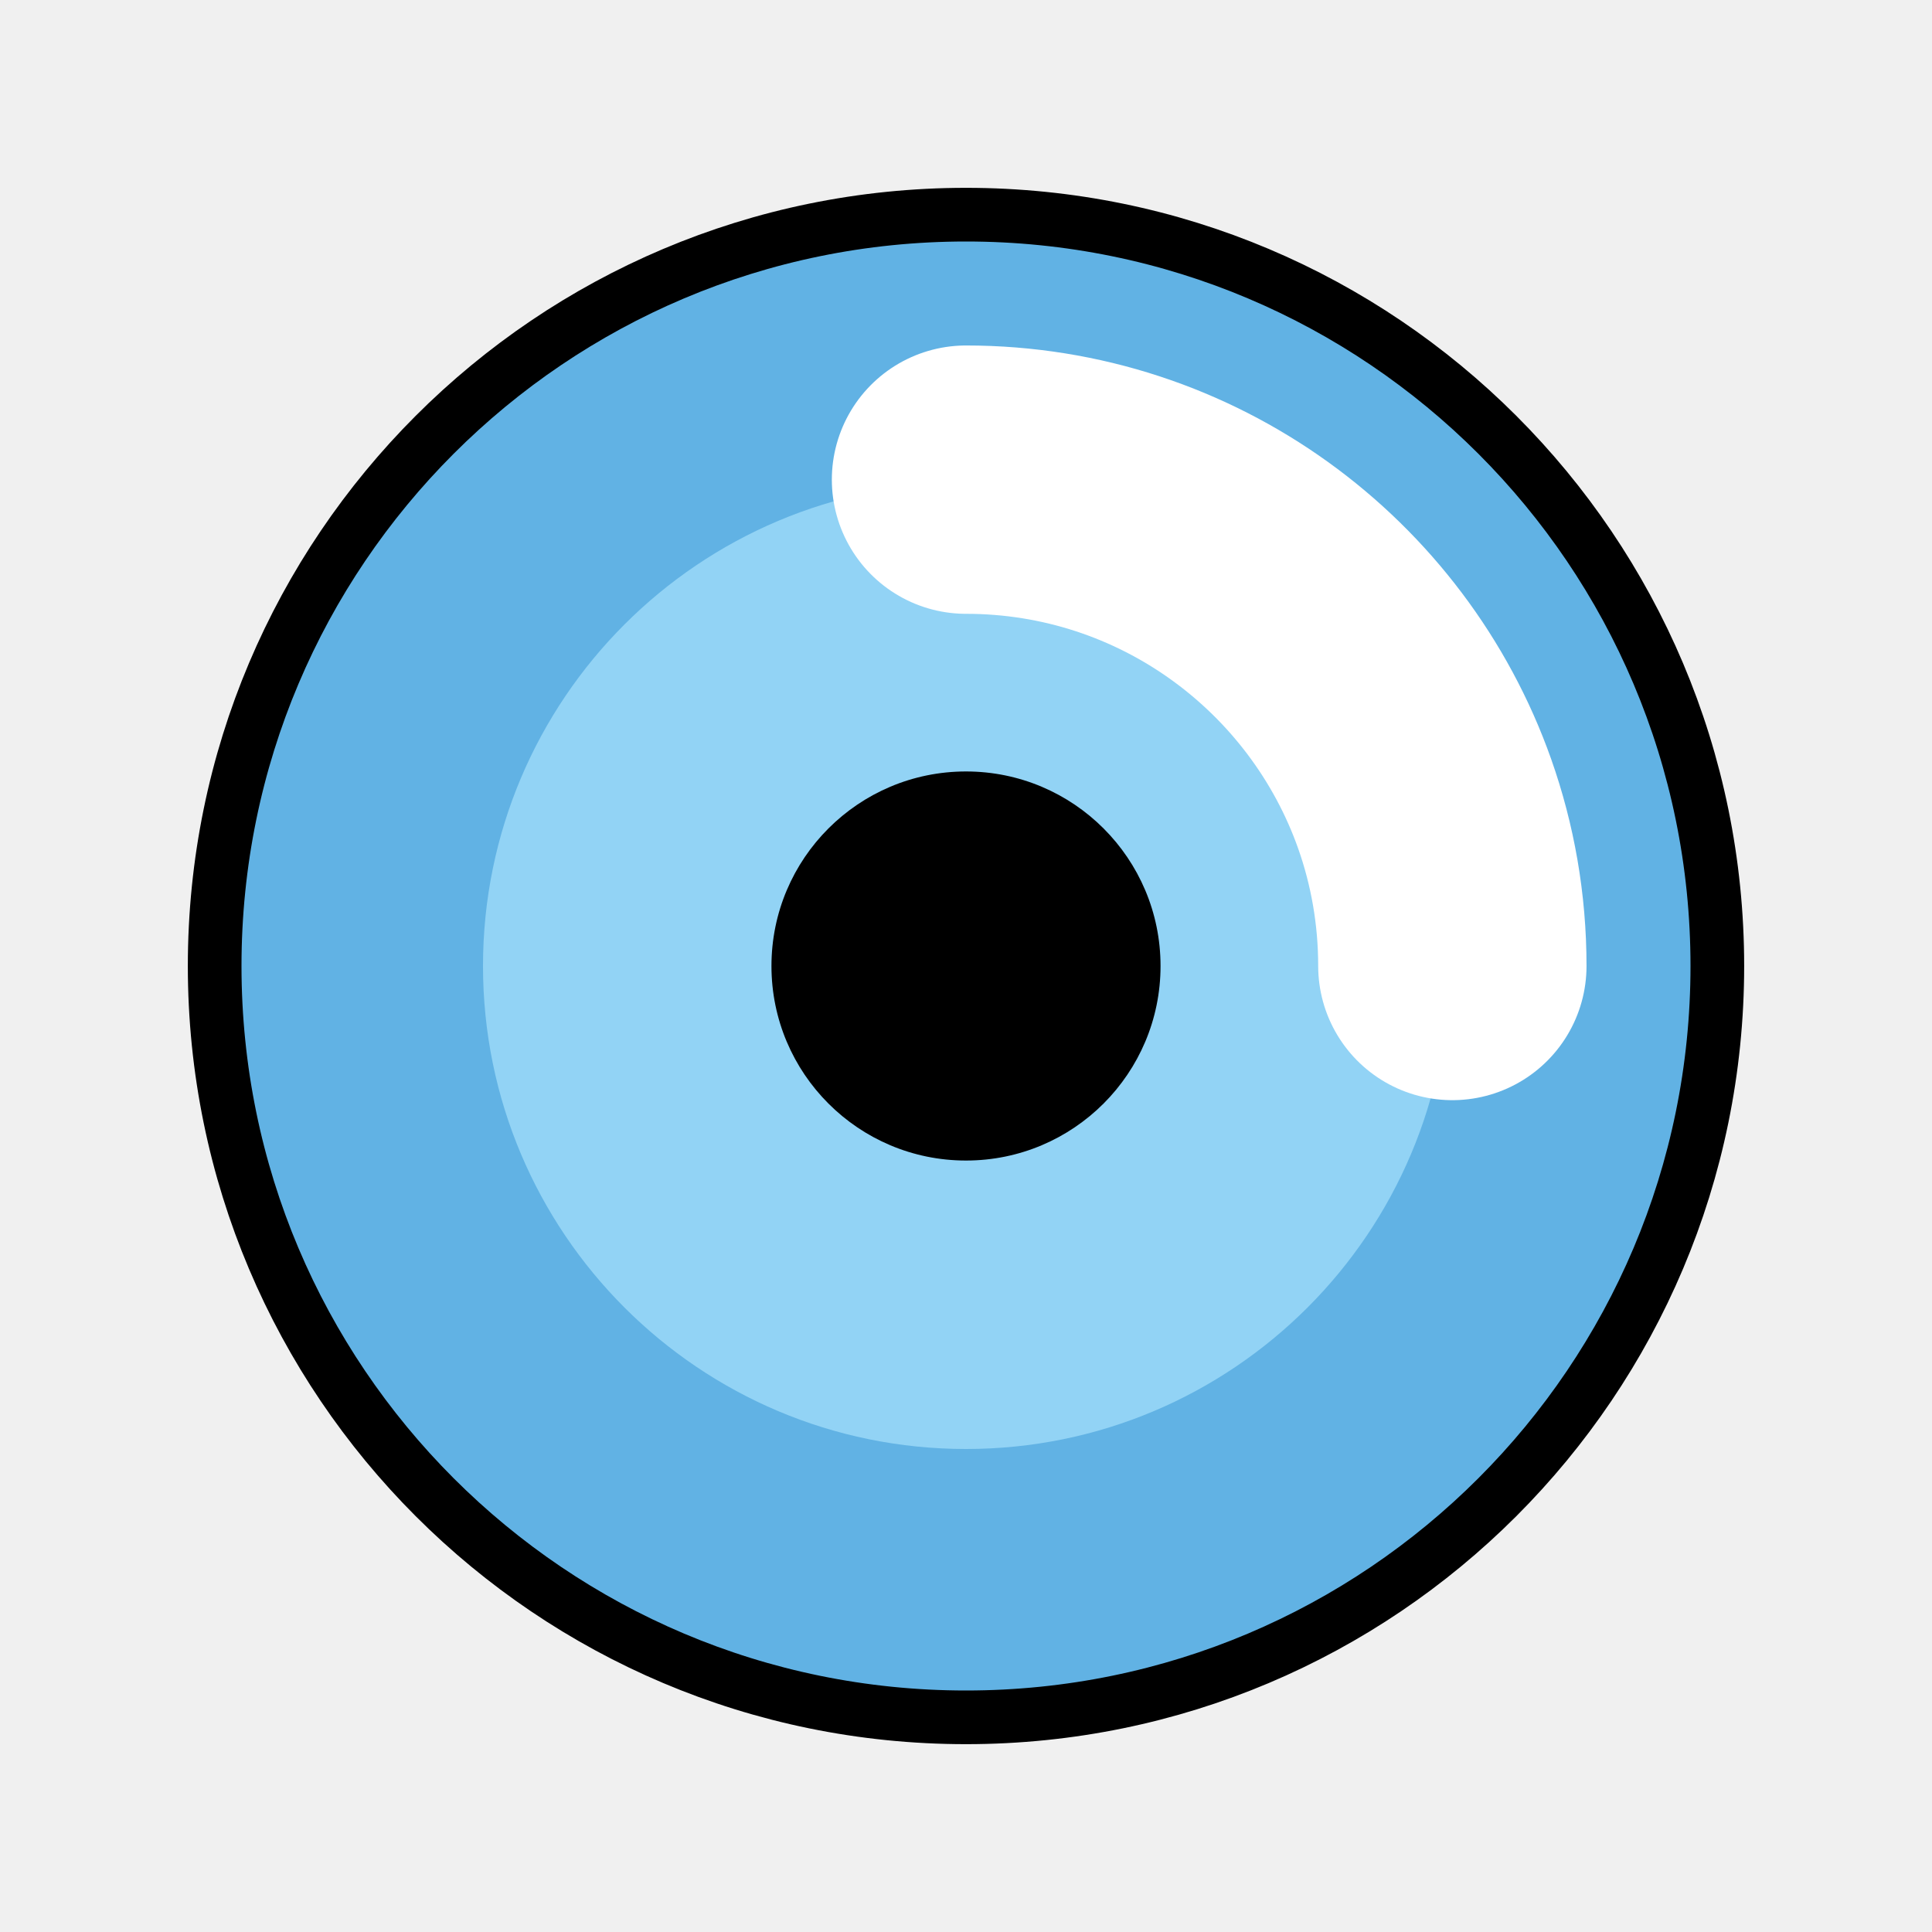
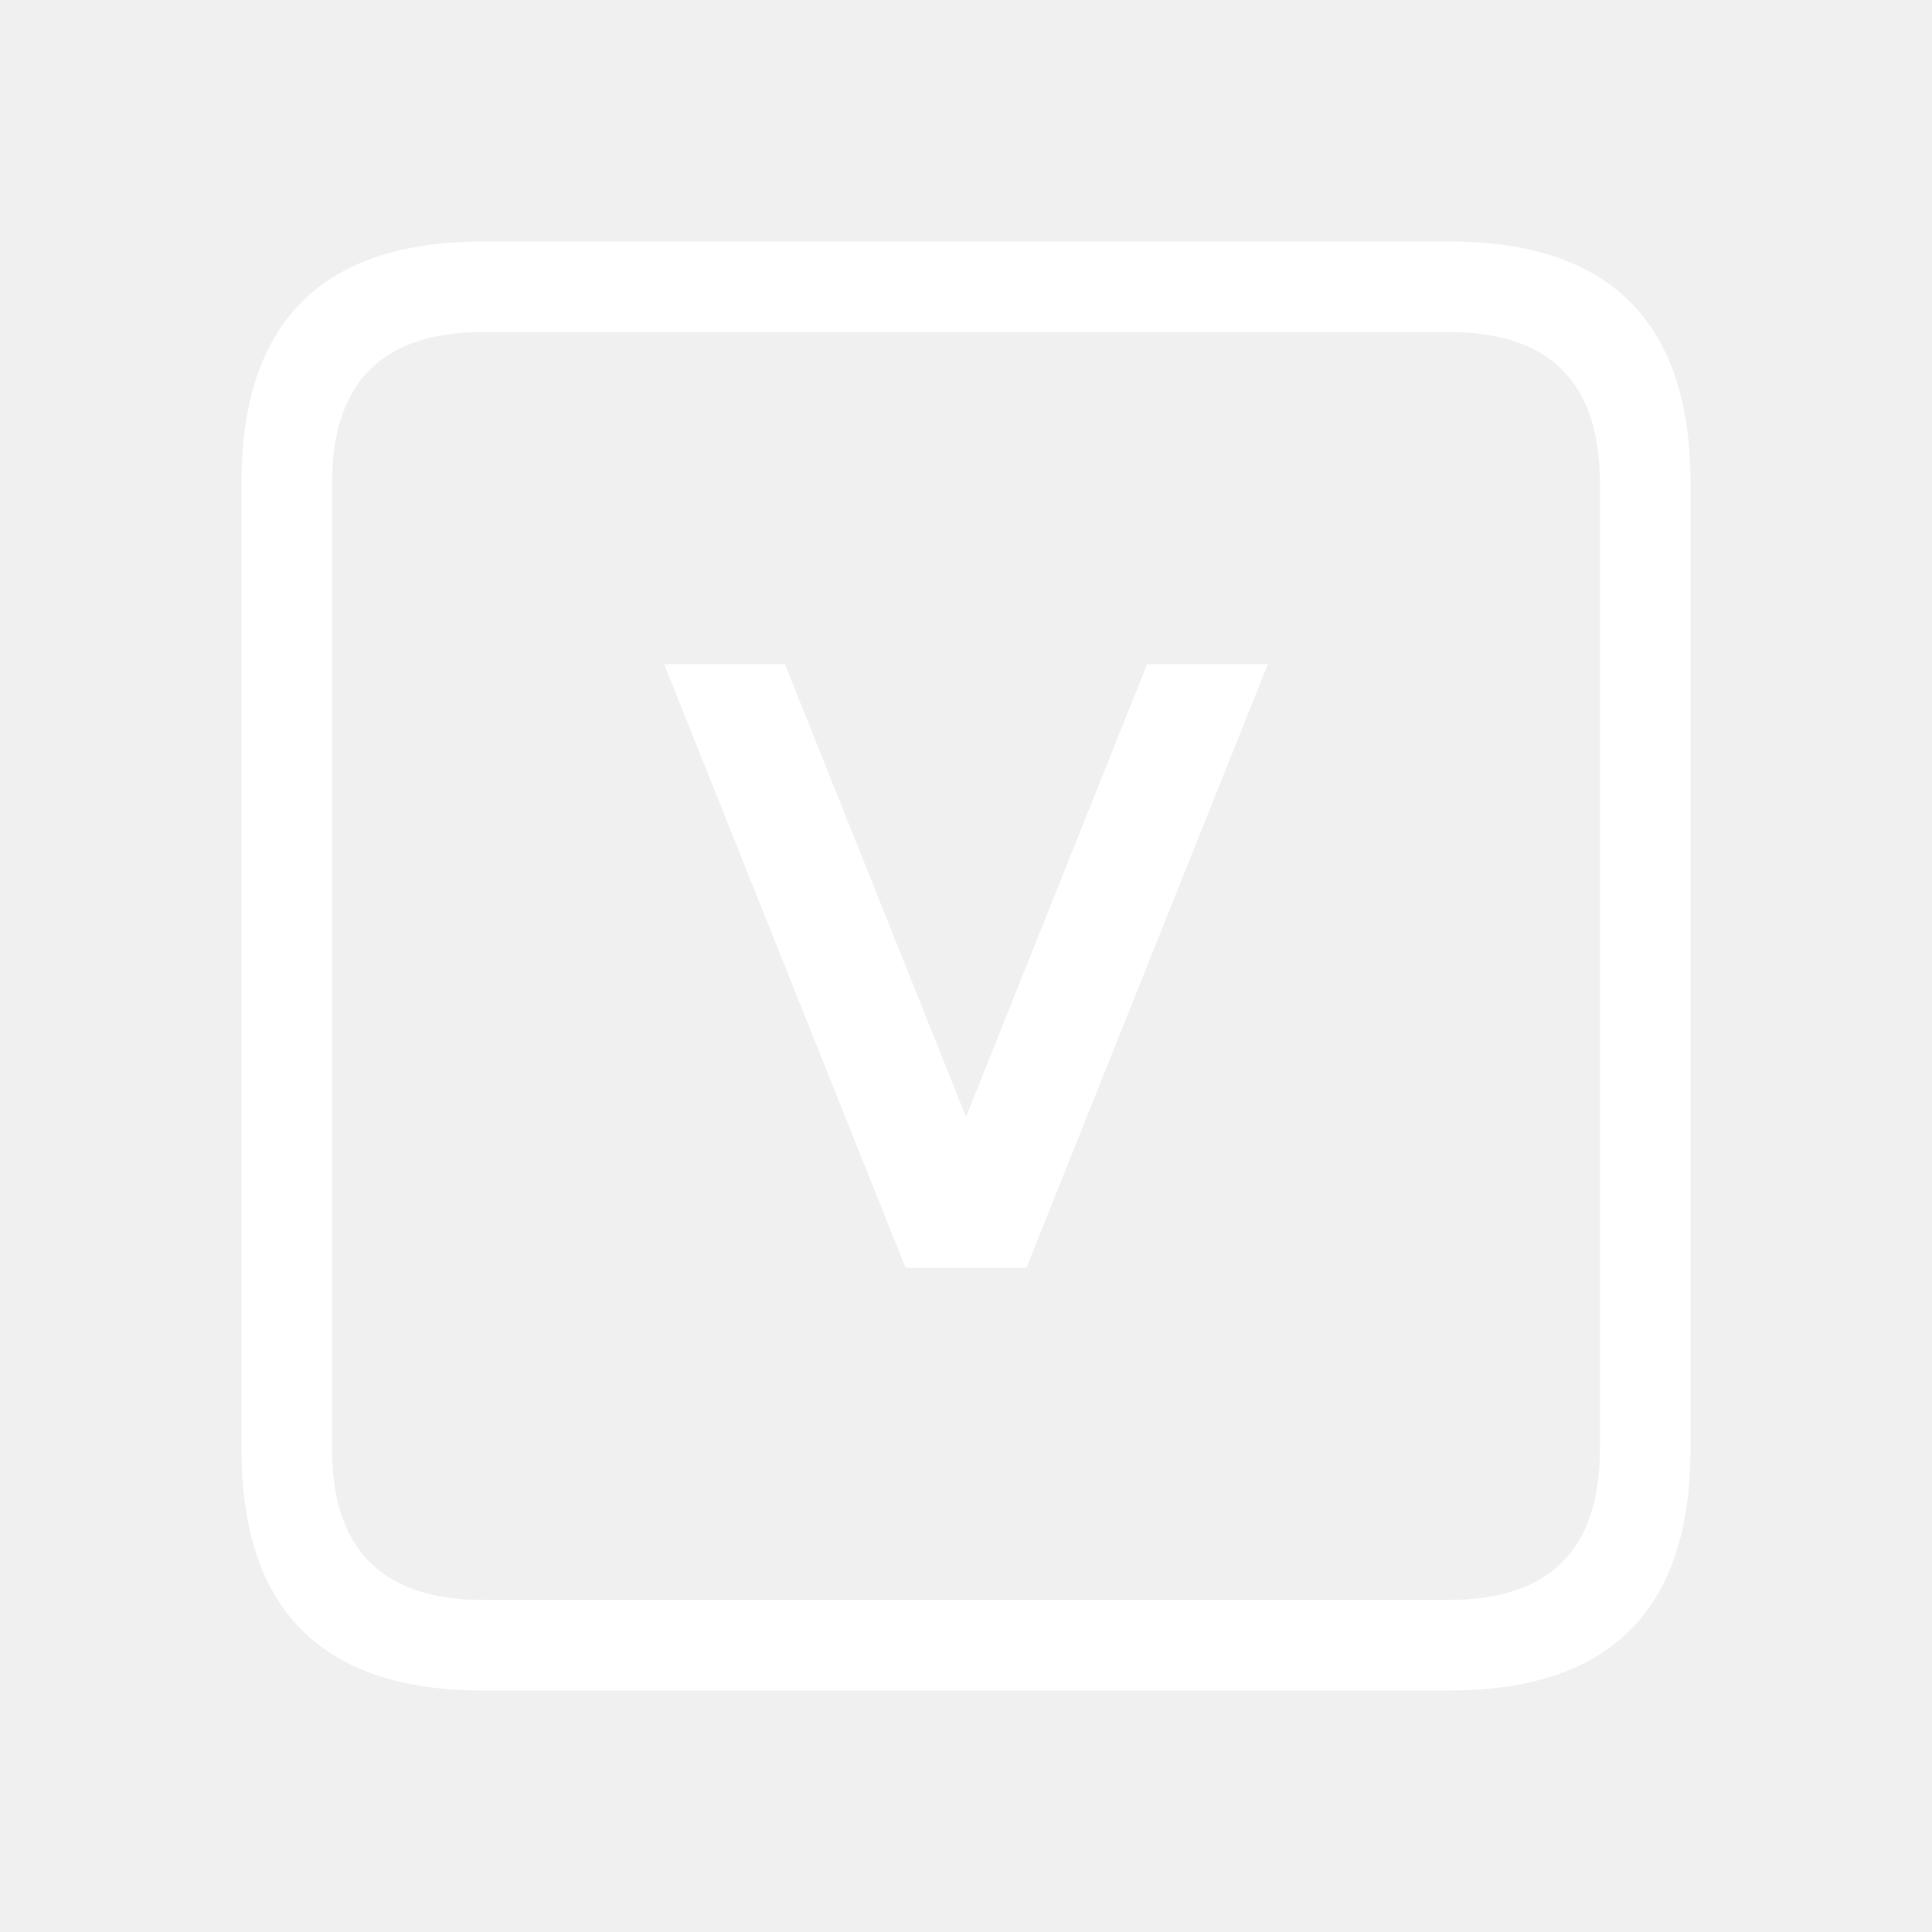
- <svg xmlns="http://www.w3.org/2000/svg" id="emoji" viewBox="0 0 72 72">
-   <g id="color">
-     <circle cx="36" cy="36" r="28" fill="#61B2E4" />
-     <circle r="18" transform="matrix(-1 0 0 1 36 36)" fill="#92D3F5" />
-     <path fill="none" stroke="#fff" stroke-linecap="round" stroke-linejoin="round" stroke-width="10" d="M54.125 36C54.125 33.882 53.762 31.848 53.094 29.958C50.605 22.919 43.892 17.875 36 17.875" />
-   </g>
-   <g id="line">
-     <circle cx="36" cy="36" r="7.25" fill="#000" />
-     <circle cx="36" cy="36" r="28" fill="none" stroke="#000" stroke-width="2" />
+ <svg xmlns="http://www.w3.org/2000/svg" width="64" height="64">
+   <defs />
+   <g>
+     <path stroke="none" fill="#FFFFFF" d="M38 22 L42 22 34 42 30 42 22 22 26 22 32 37 38 22 M11 16 L11 48 Q11 53 16 53 L48 53 Q53 53 53 48 L53 16 Q53 11 48 11 L16 11 Q11 11 11 16 M16 56 Q8 56 8 48 L8 16 Q8 8 16 8 L48 8 Q56 8 56 16 L56 48 Q56 56 48 56 L16 56" />
  </g>
</svg>
